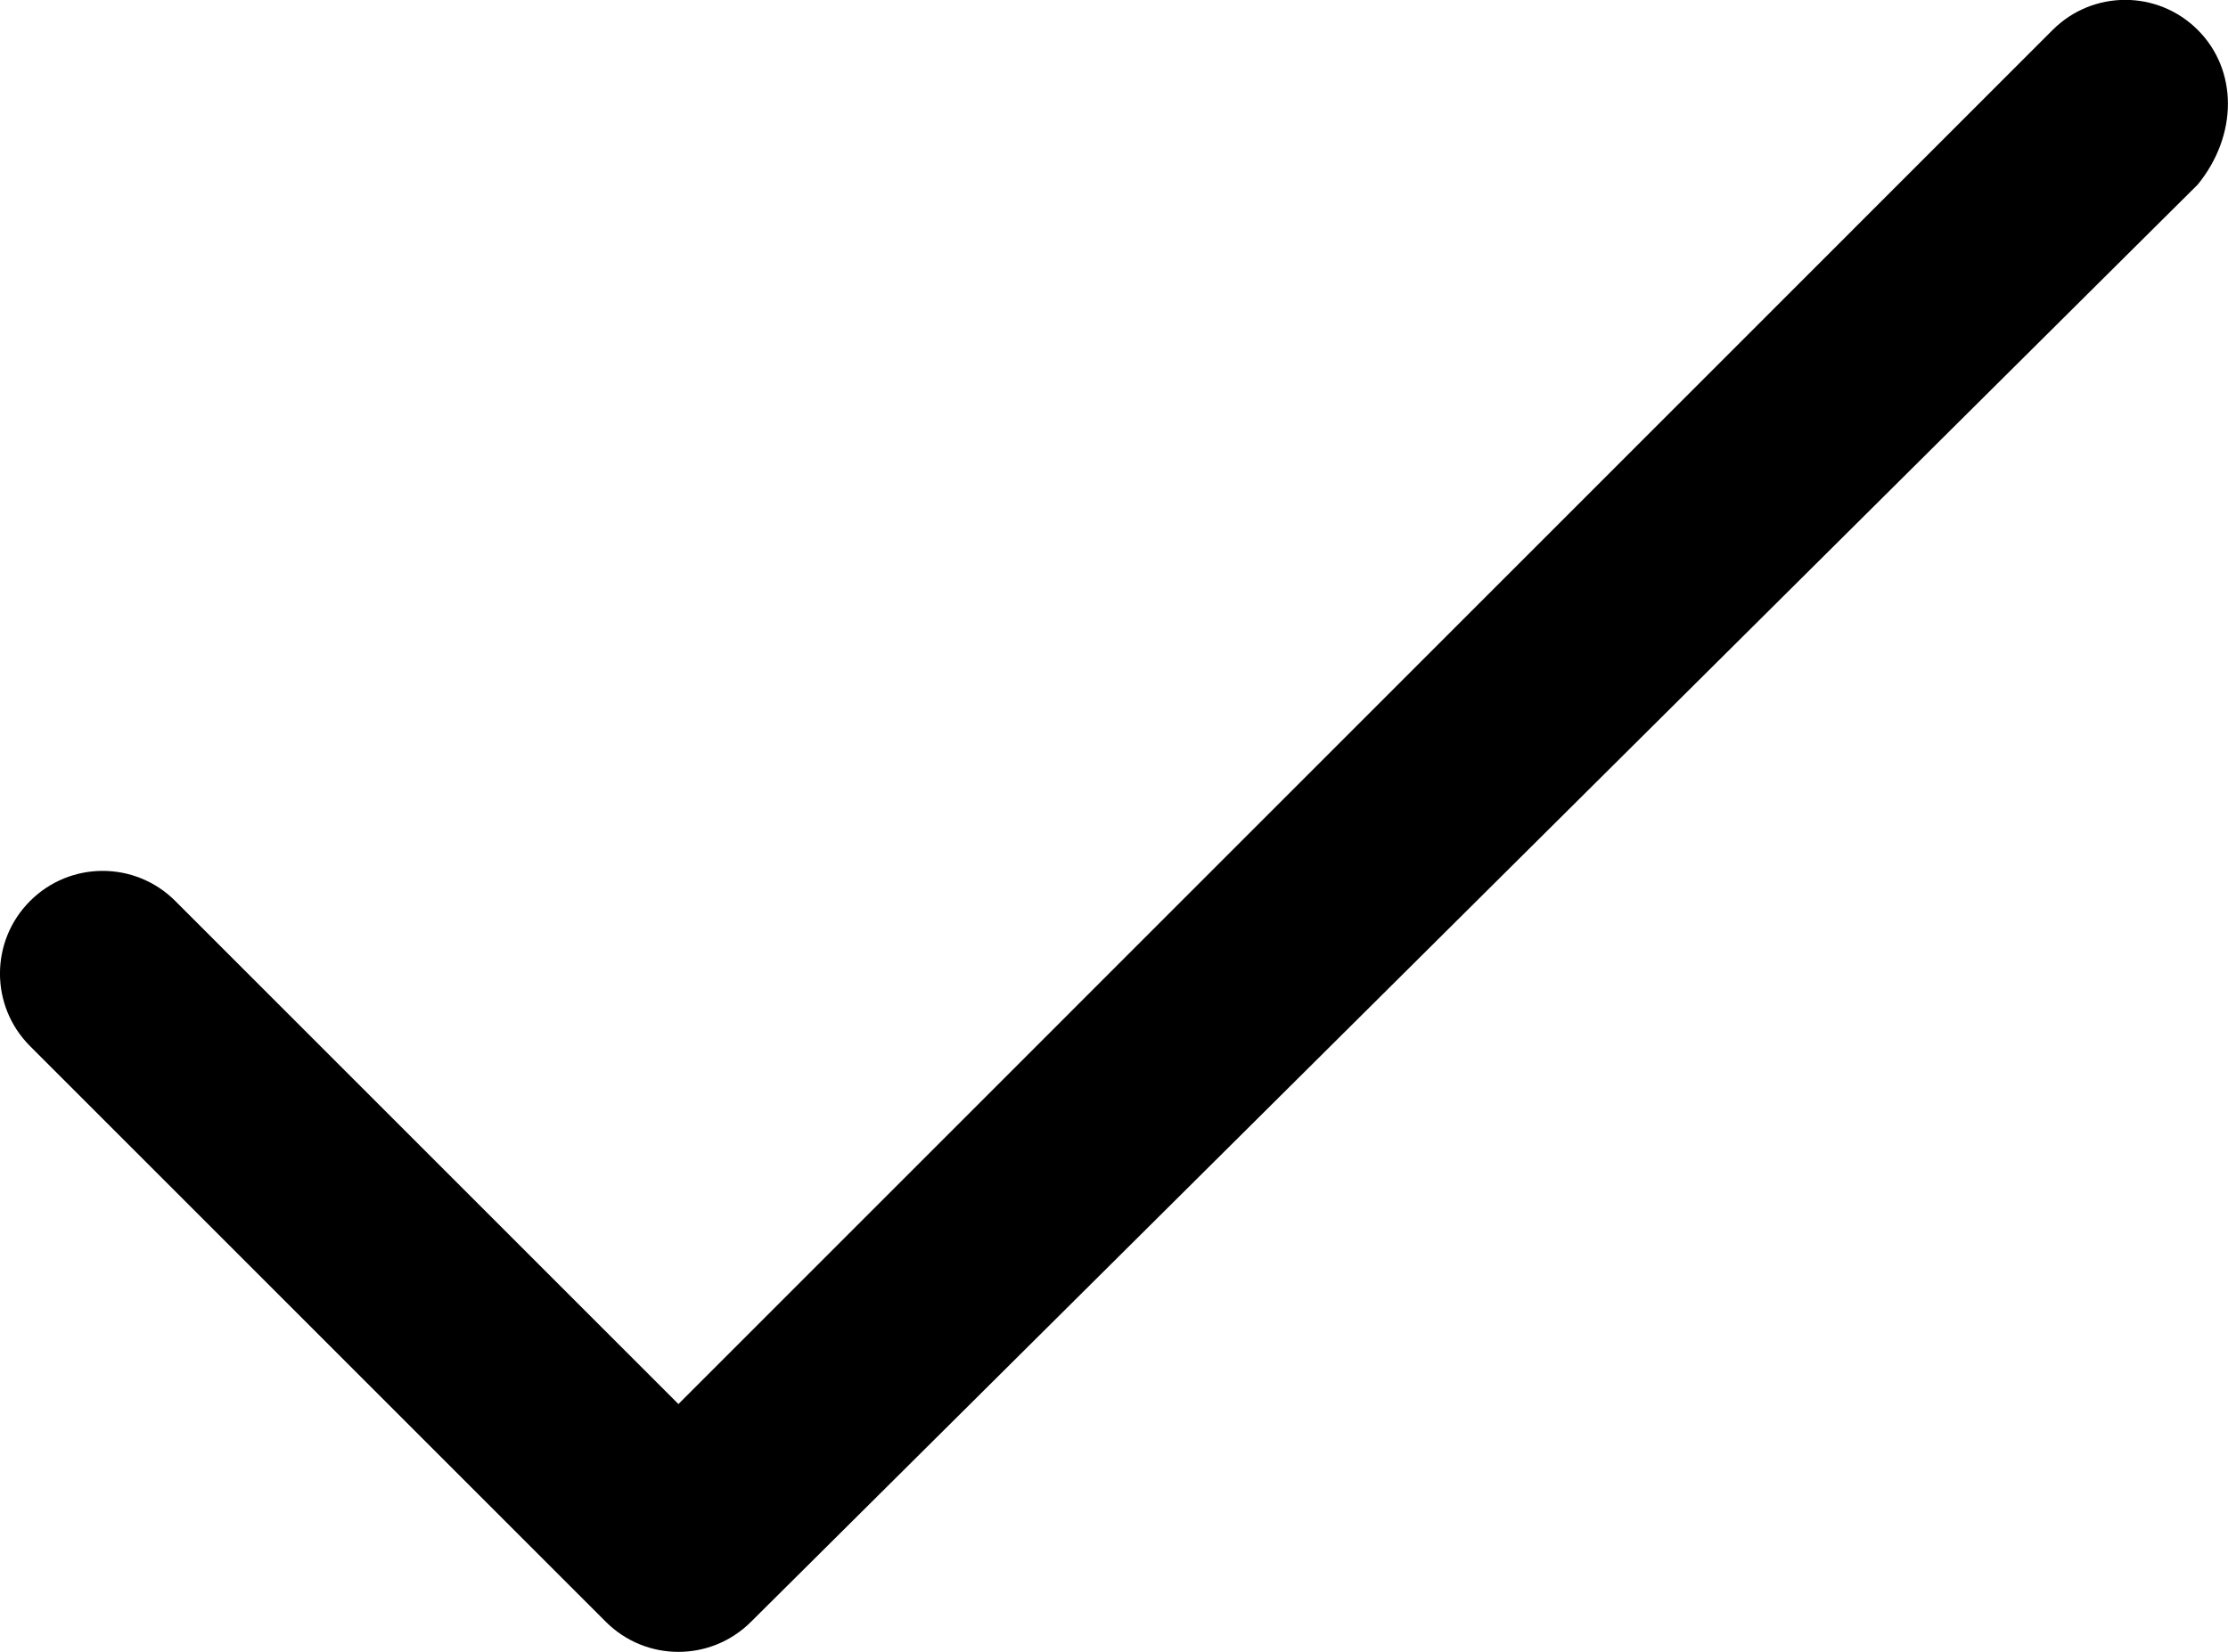
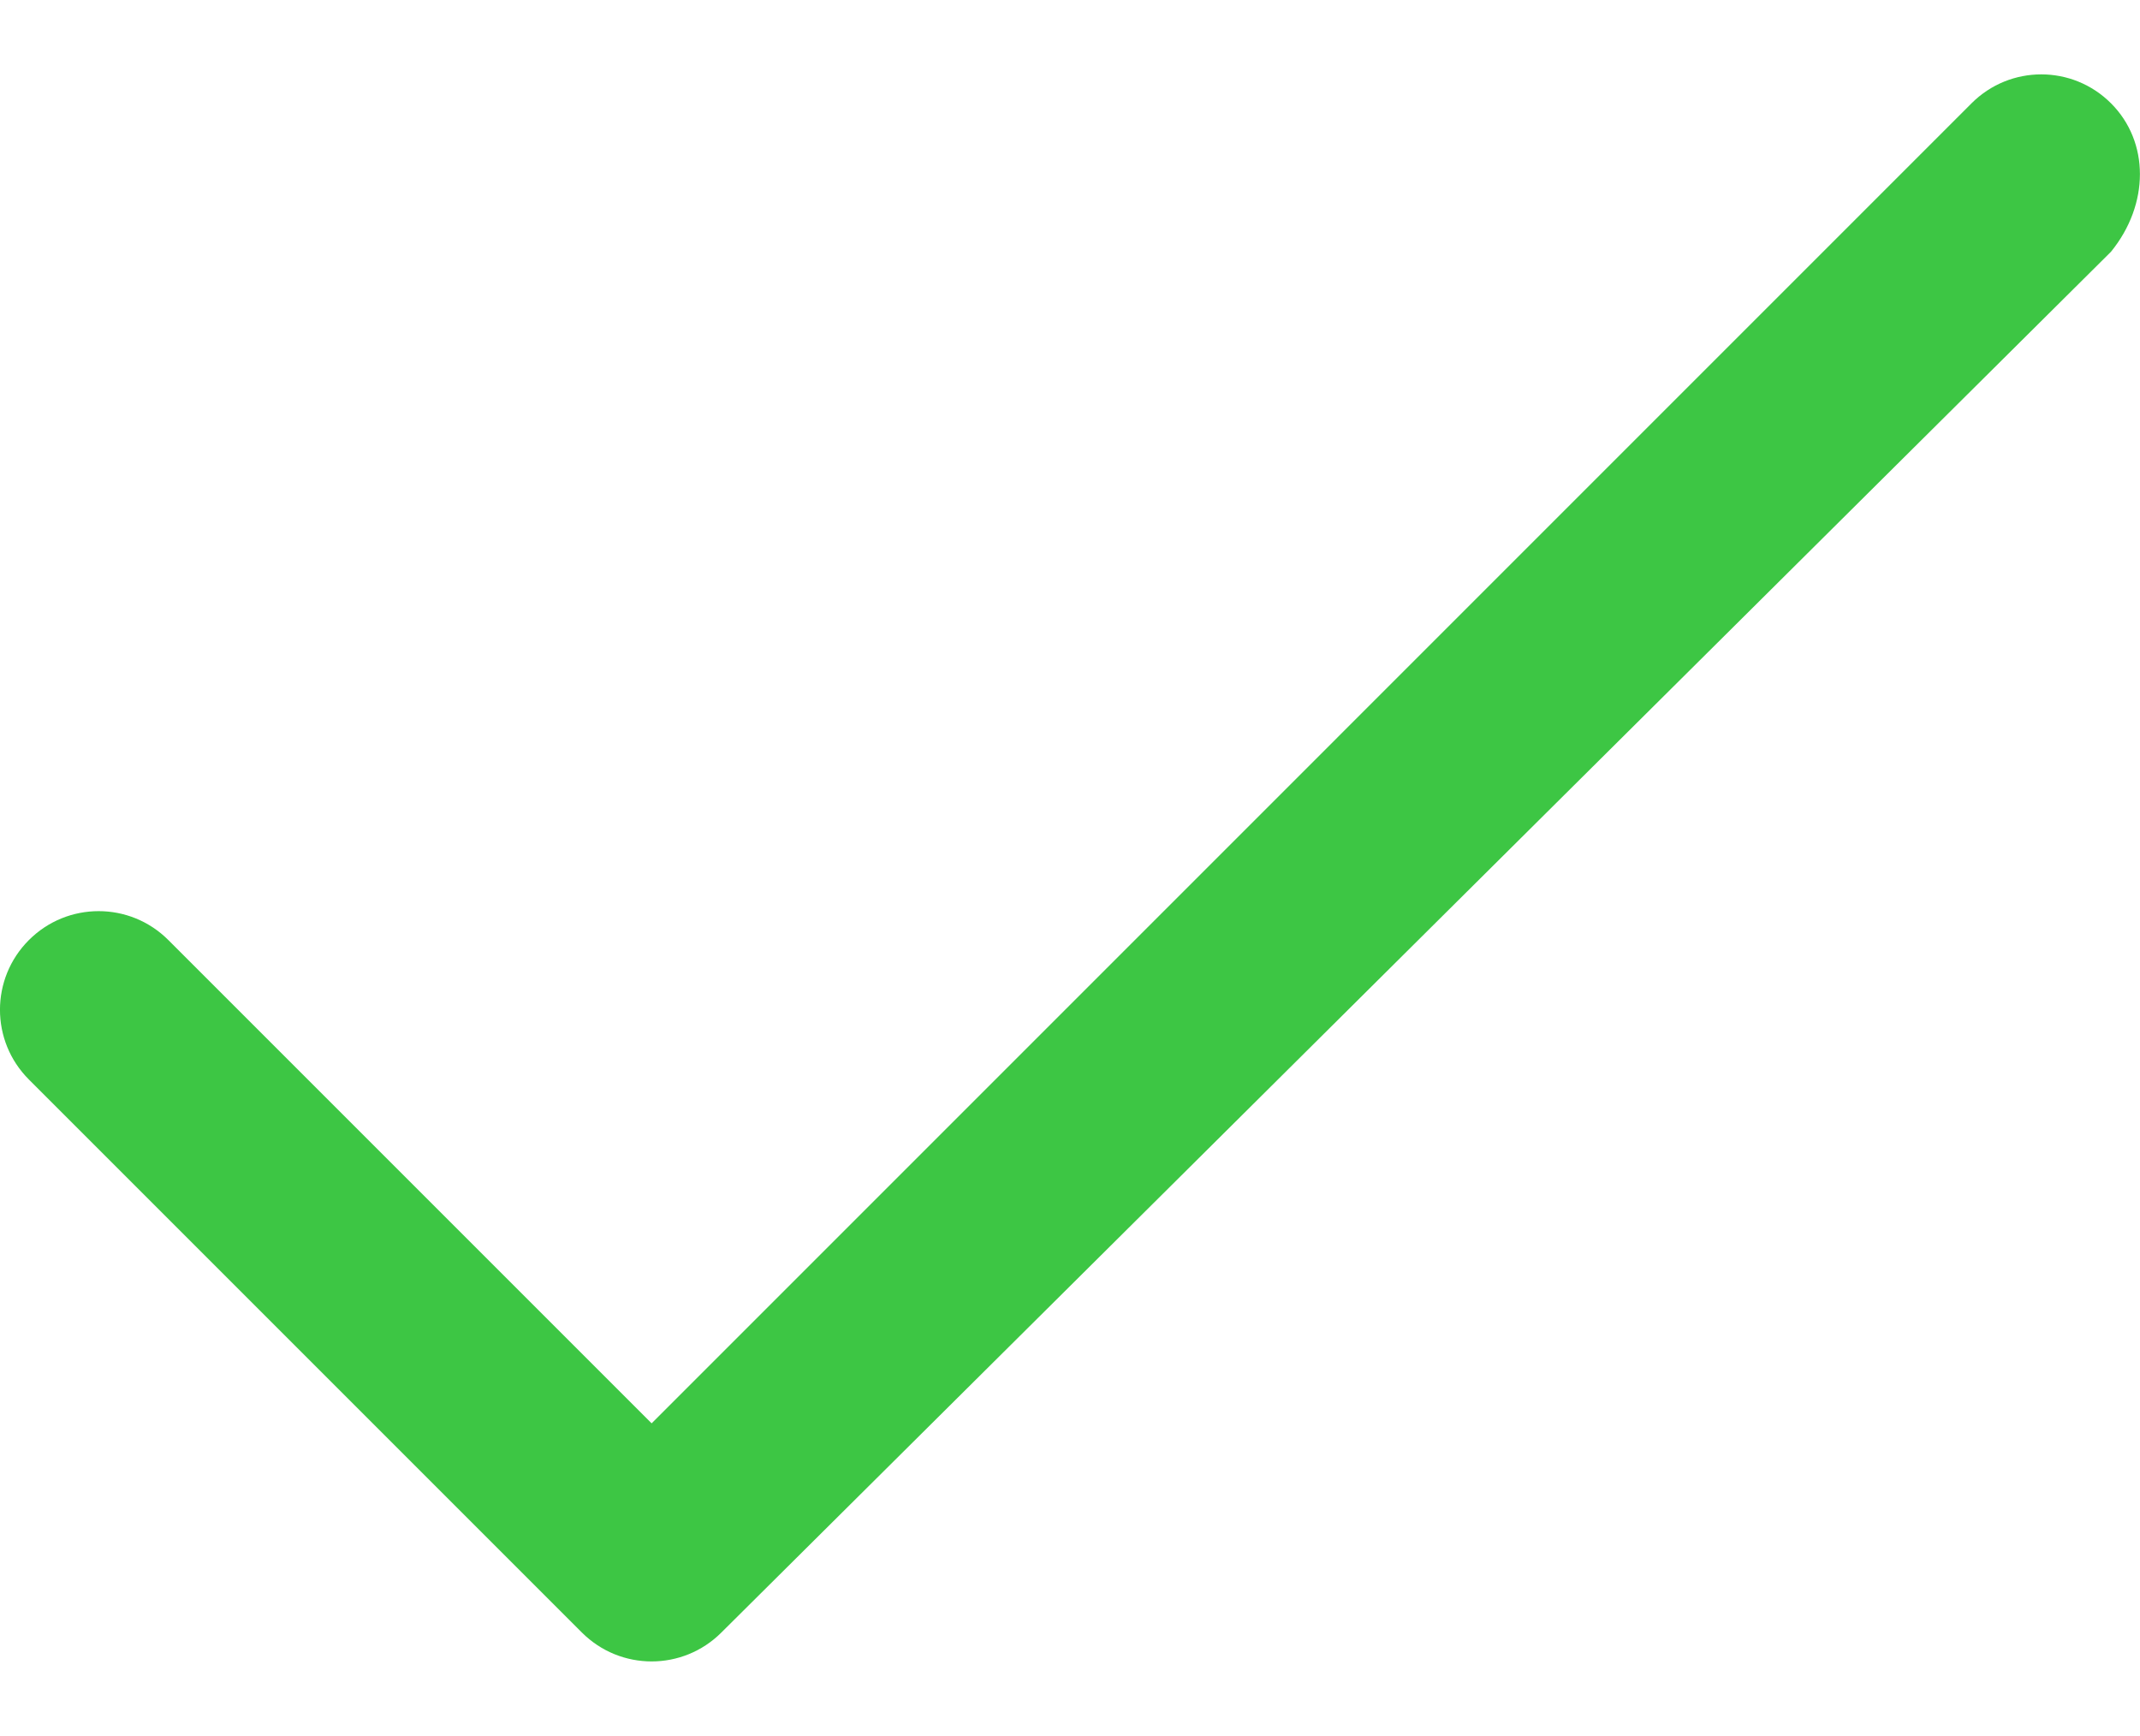
- <svg xmlns="http://www.w3.org/2000/svg" version="1.0" id="Layer_1" x="0px" y="0px" width="21.698px" height="16.09px" viewBox="-82.357 4.875 21.698 16.09" enable-background="new -82.357 4.875 21.698 16.09" xml:space="preserve">
-   <path d="M-60.953,5.167c-0.391-0.391-1.023-0.391-1.414,0L-75.75,18.551l-4.9-4.9c-0.391-0.391-1.023-0.391-1.414,0 s-0.391,1.023,0,1.414l5.607,5.607c0.195,0.195,0.451,0.293,0.707,0.293s0.512-0.098,0.707-0.293l14.09-14.0 C-60.562,6.191-60.562,5.558-60.953,5.167z" />
+ <svg xmlns="http://www.w3.org/2000/svg" version="1.0" id="Layer_1" x="0px" y="0px" width="29.698px" height="24.09px" viewBox="-82.357 4.875 21.698 16.09" enable-background="new -82.357 4.875 21.698 16.09" xml:space="preserve">
+   <path fill="#3dc644" d="M-60.953,5.167c-0.391-0.391-1.023-0.391-1.414,0L-75.75,18.551l-4.9-4.9c-0.391-0.391-1.023-0.391-1.414,0 s-0.391,1.023,0,1.414l5.607,5.607c0.195,0.195,0.451,0.293,0.707,0.293s0.512-0.098,0.707-0.293l14.09-14.0 C-60.562,6.191-60.562,5.558-60.953,5.167z" />
</svg>
